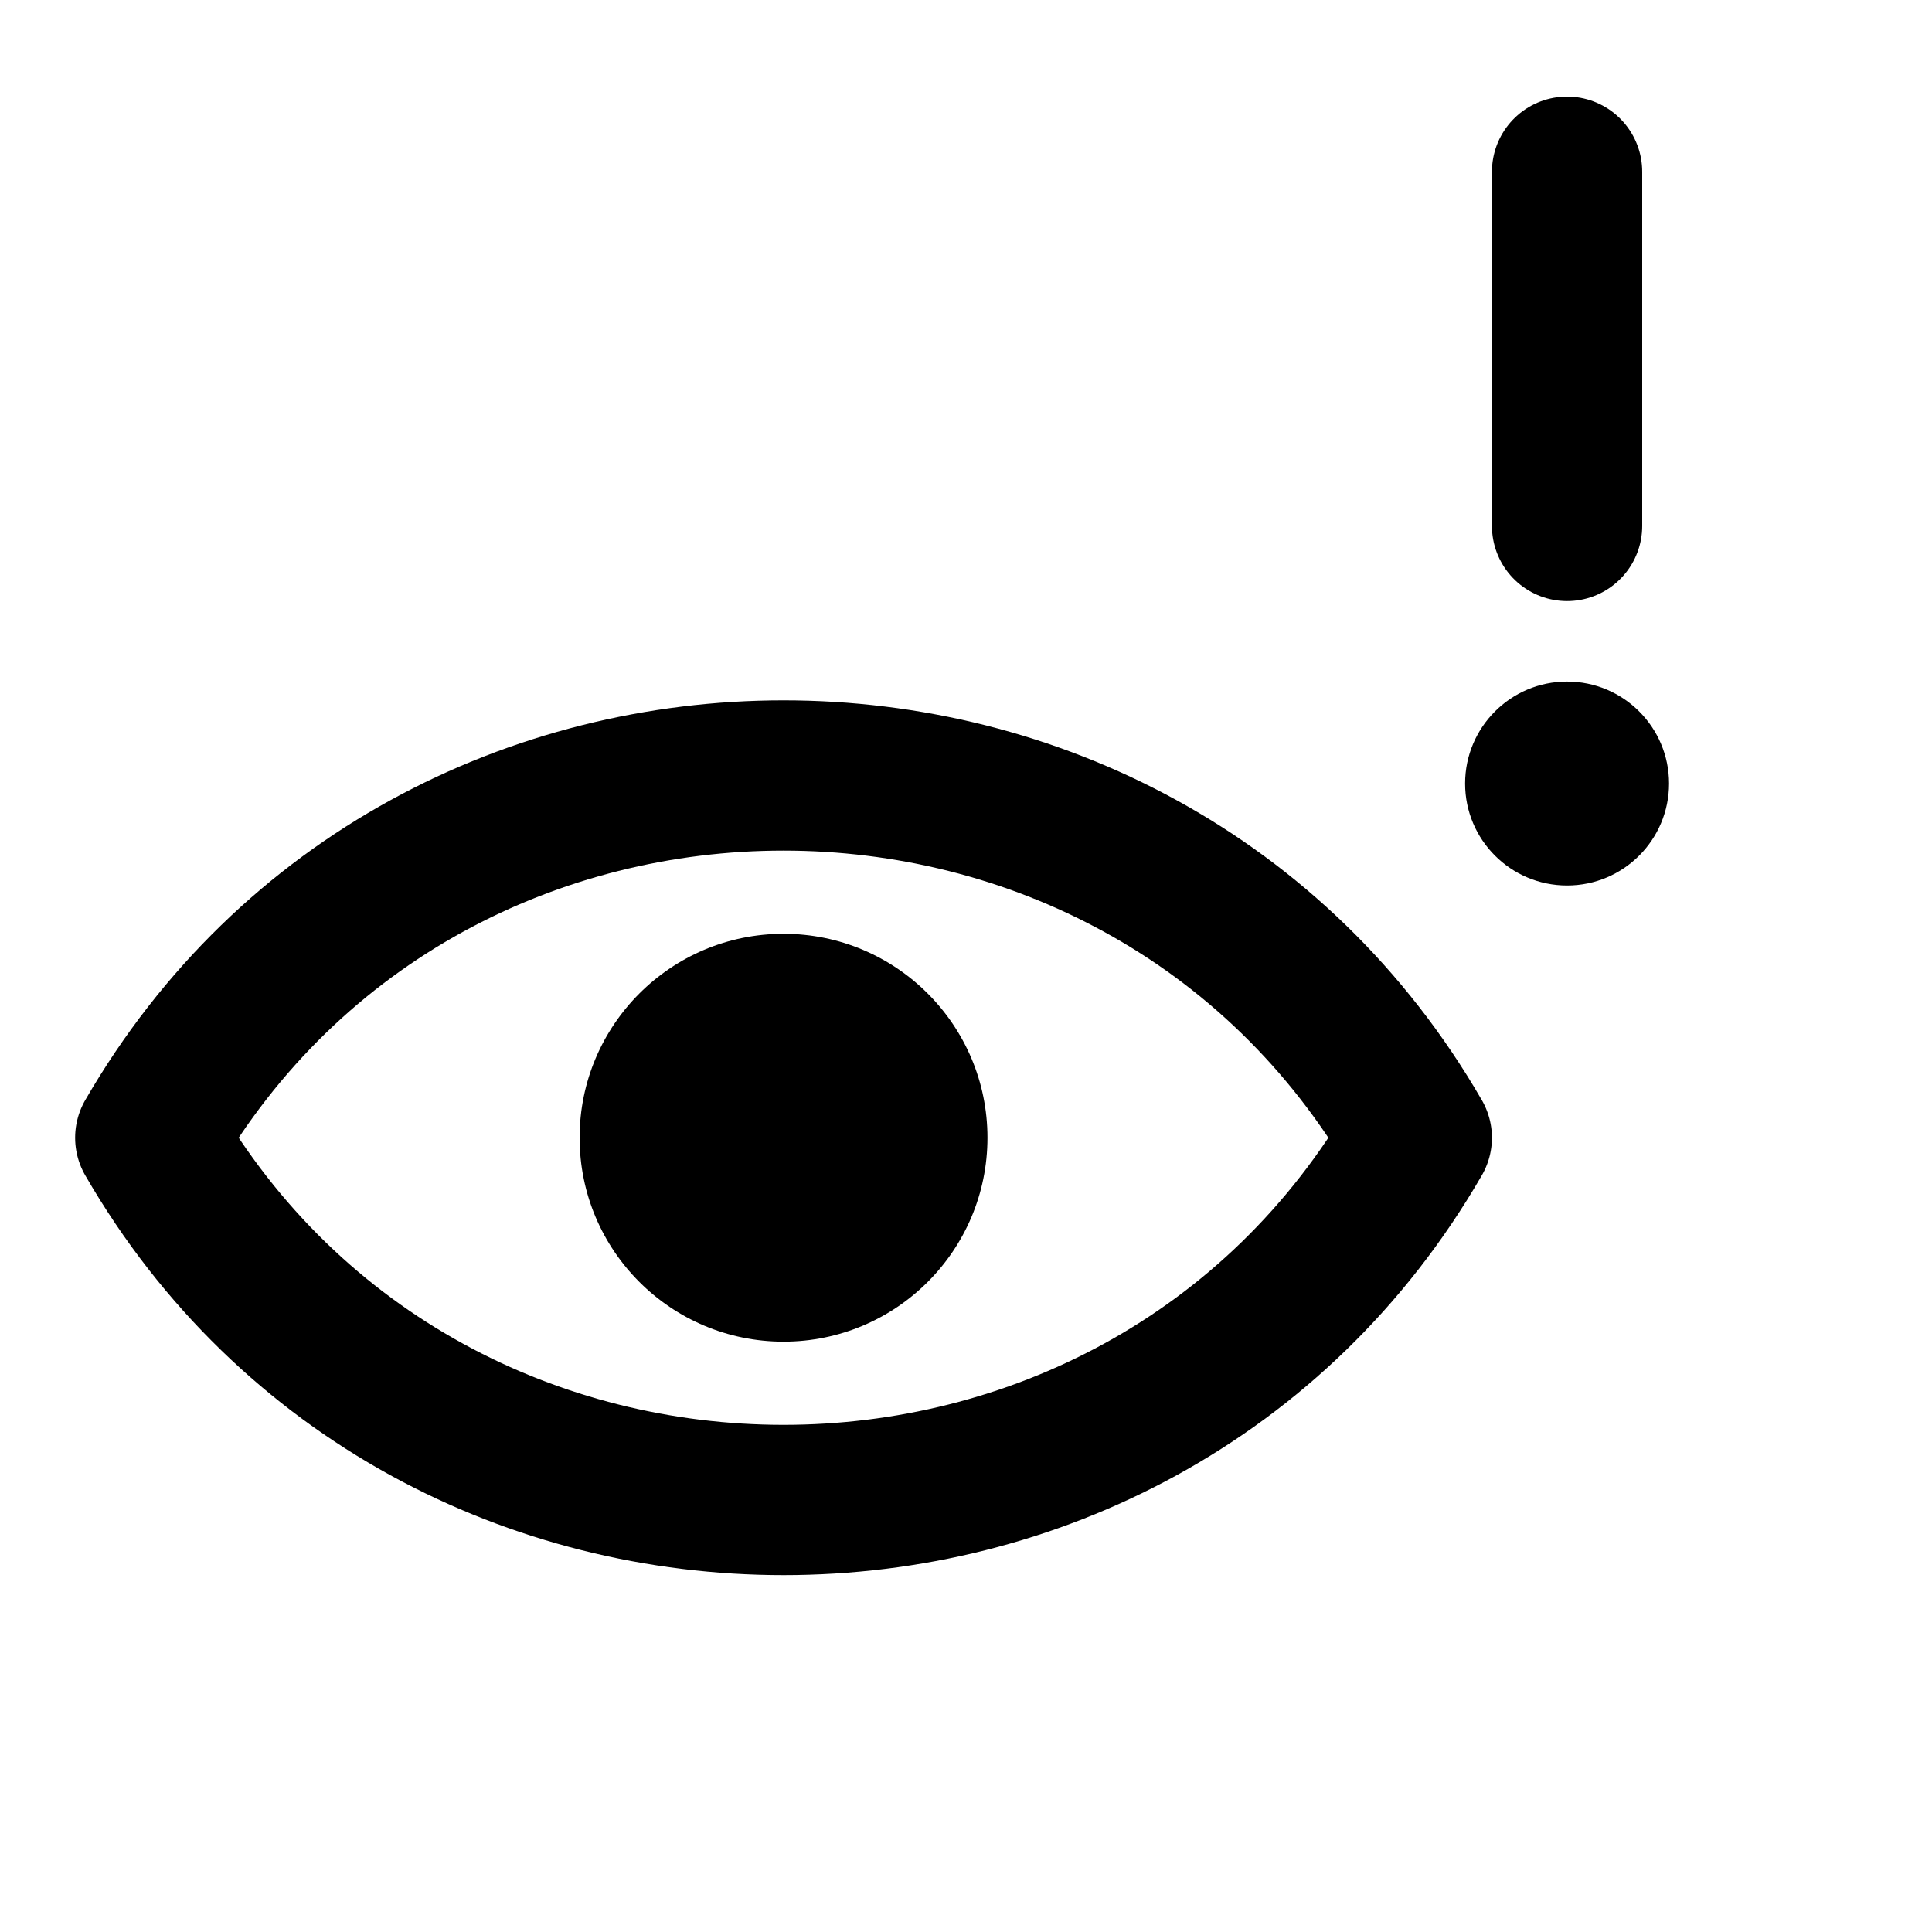
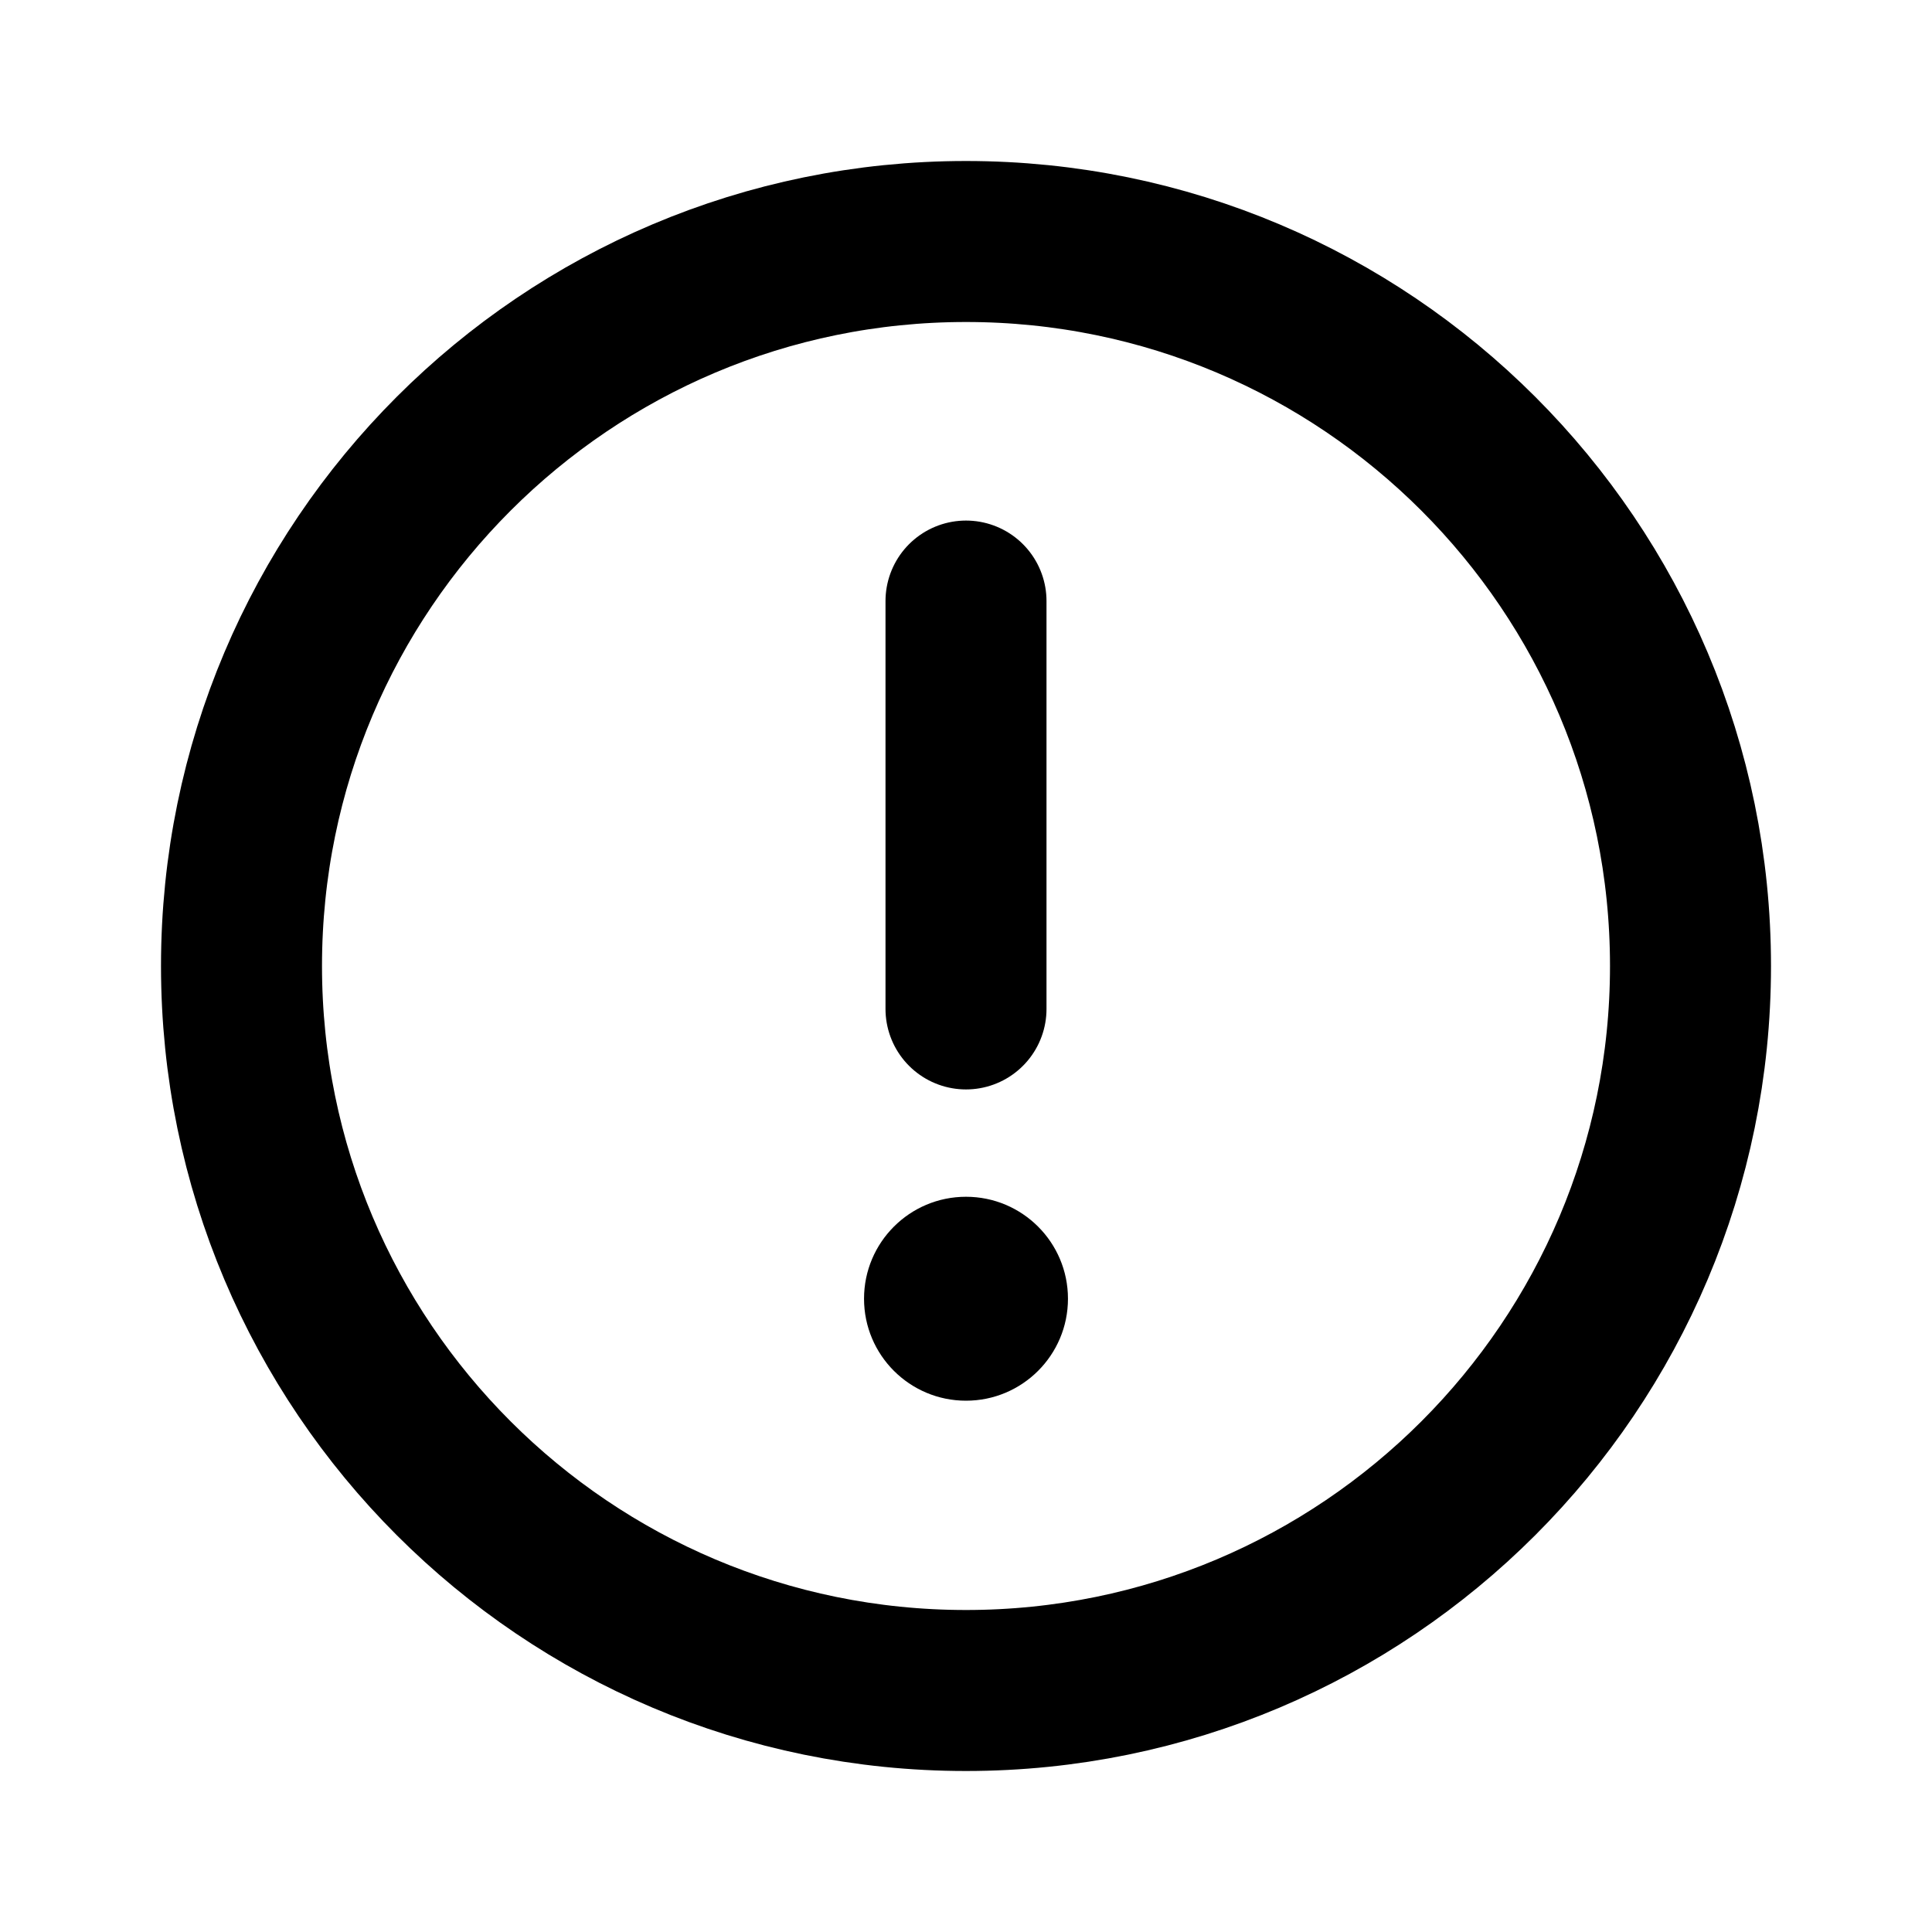
- <svg xmlns="http://www.w3.org/2000/svg" viewBox="0 0 18 18" width="18" height="18" fill="none" stroke="currentColor" stroke-width="1.4" stroke-linecap="round" stroke-linejoin="round">
-   <path data-part="outline" d="M1.4 10.6 C4 6.1 10.6 6.1 13.2 10.6 C10.6 15.1 4 15.1 1.4 10.6 Z" />
-   <circle data-part="iris" cx="7.3" cy="10.6" r="1.9" fill="currentColor" stroke="none" />
-   <path data-part="bang" d="M14.6 1.6 V4.9" />
-   <circle data-part="dot" cx="14.6" cy="7.3" r="0.95" fill="currentColor" stroke="none" />
+ <svg xmlns="http://www.w3.org/2000/svg" viewBox="0 0 18 18" width="18" height="18" fill="none" stroke="currentColor" stroke-width="1.5" stroke-linecap="round" stroke-linejoin="round">
+   <circle data-part="ring" cx="9" cy="9" r="6.75" />
+   <path data-part="bang" d="M9 5.6 V9.4" />
+   <circle data-part="dot" cx="9" cy="12.1" r="0.95" fill="currentColor" stroke="none" />
</svg>
